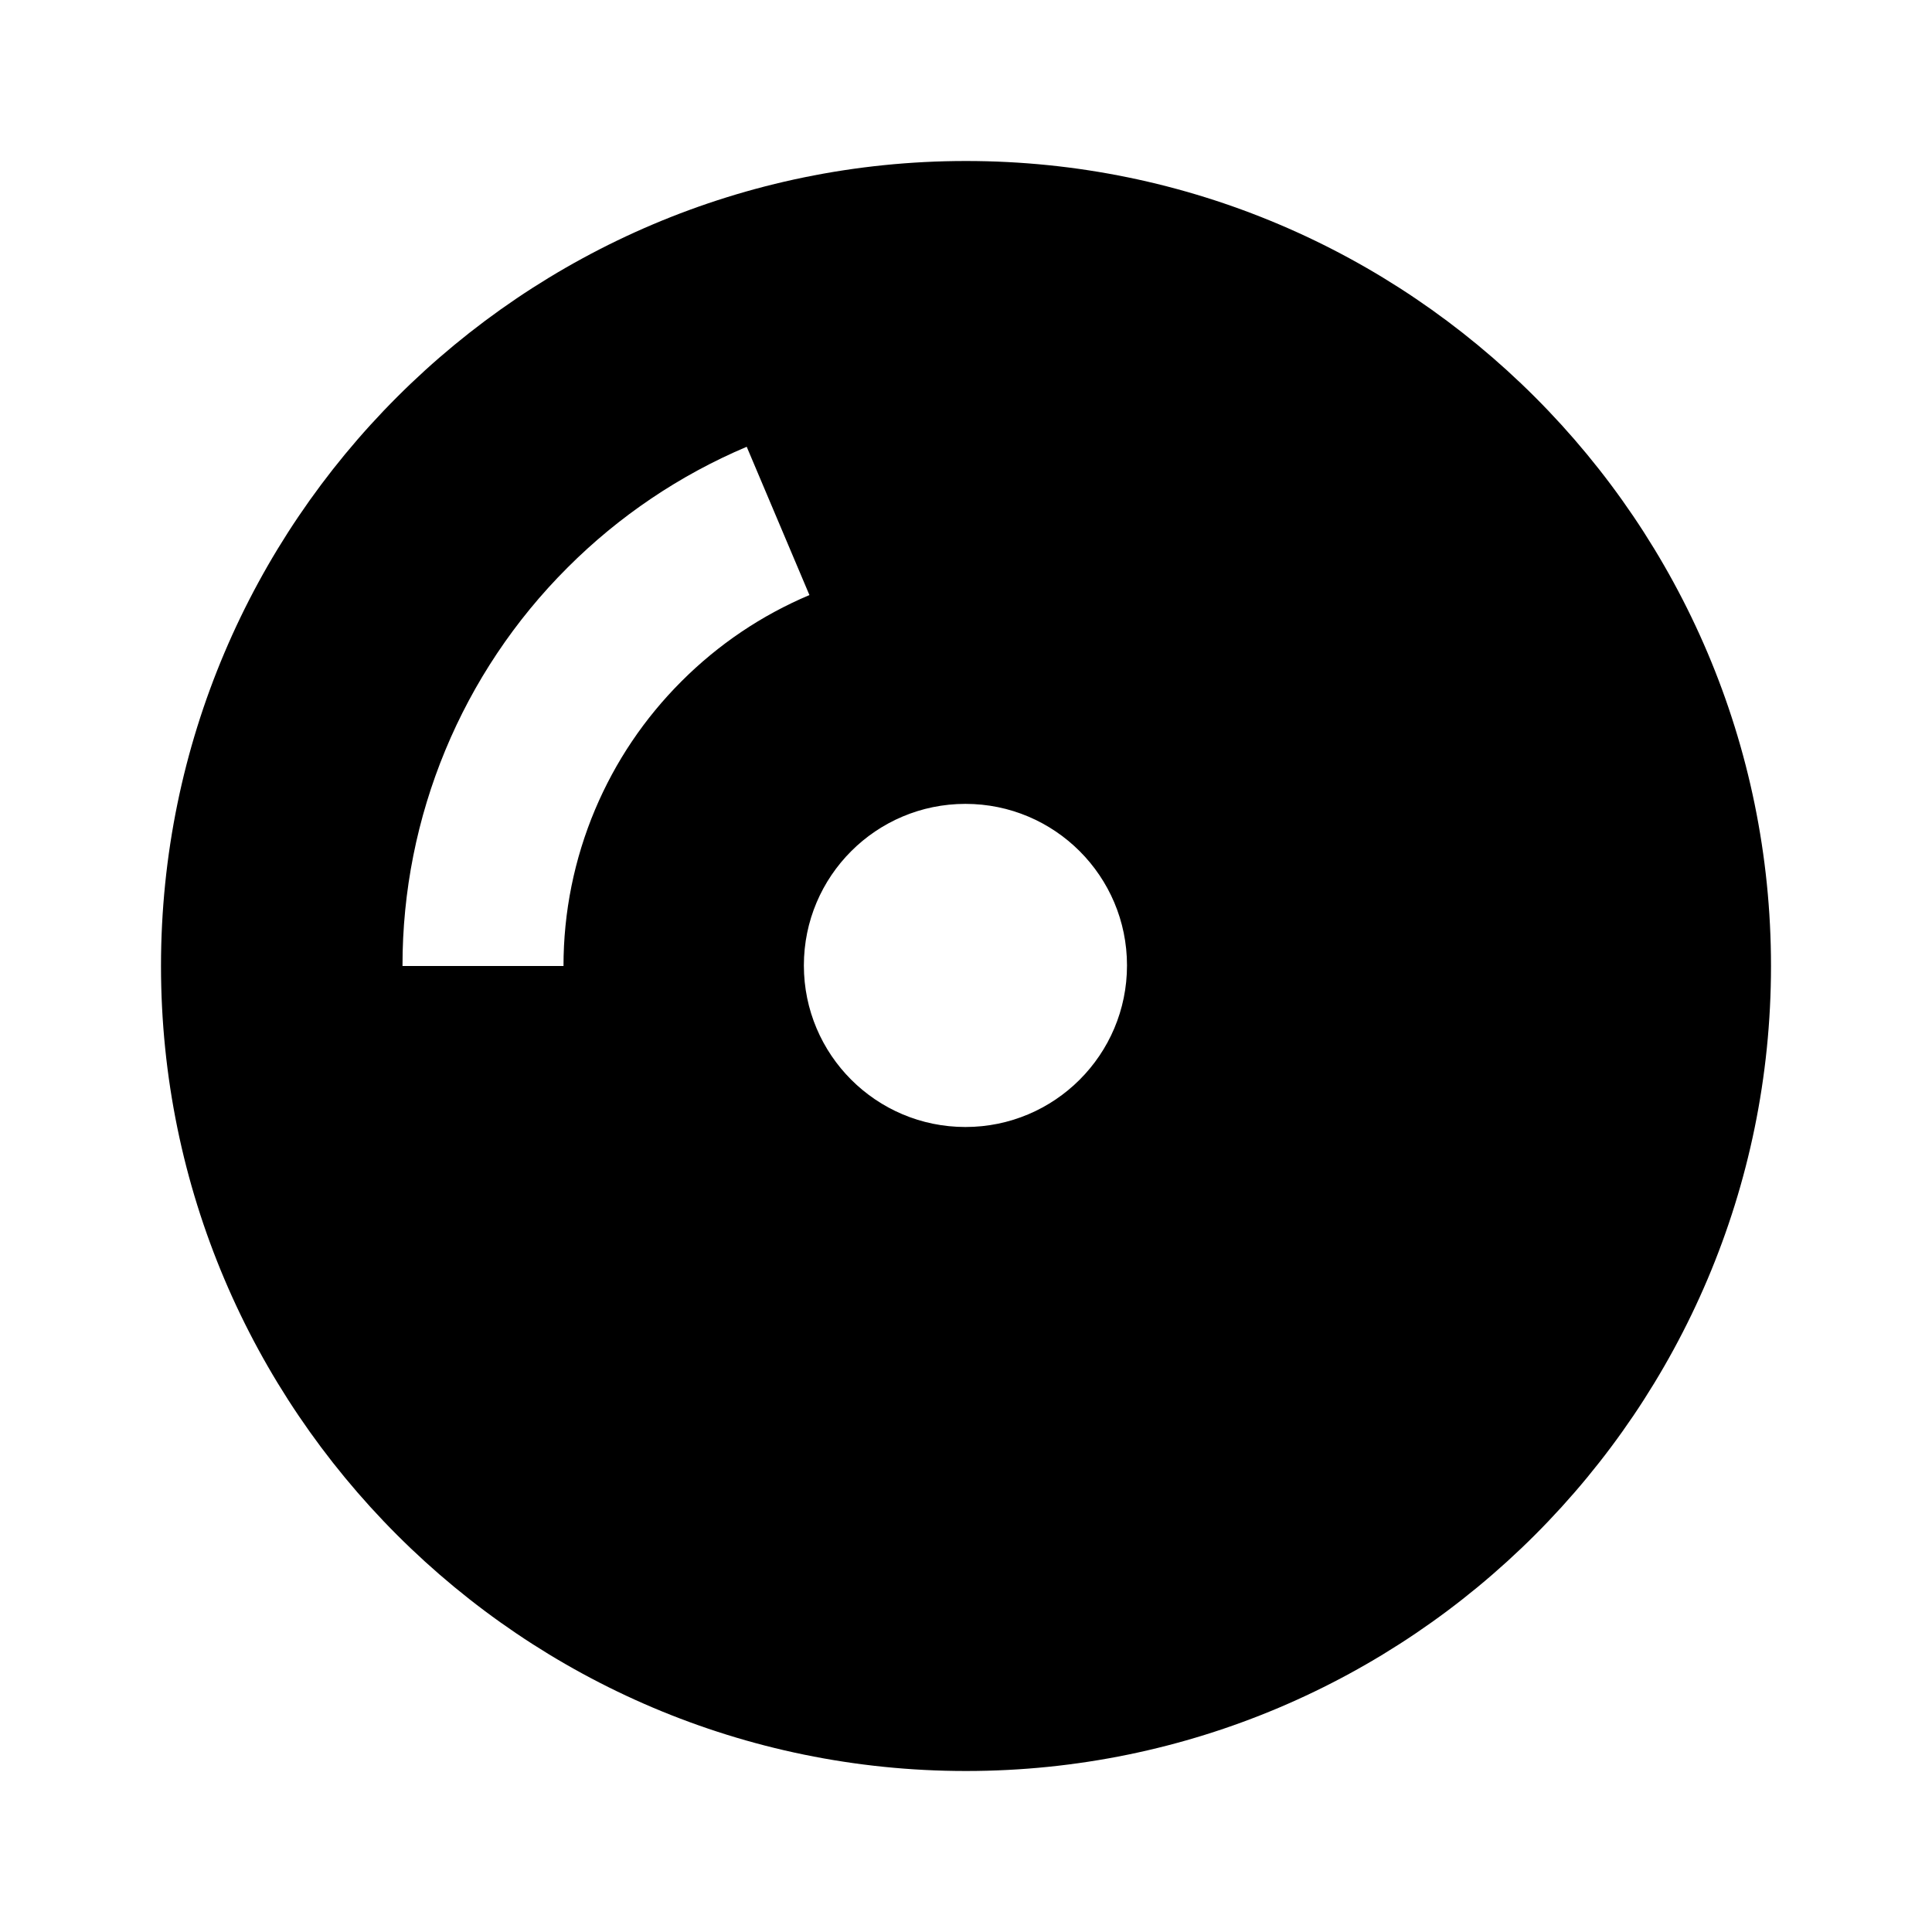
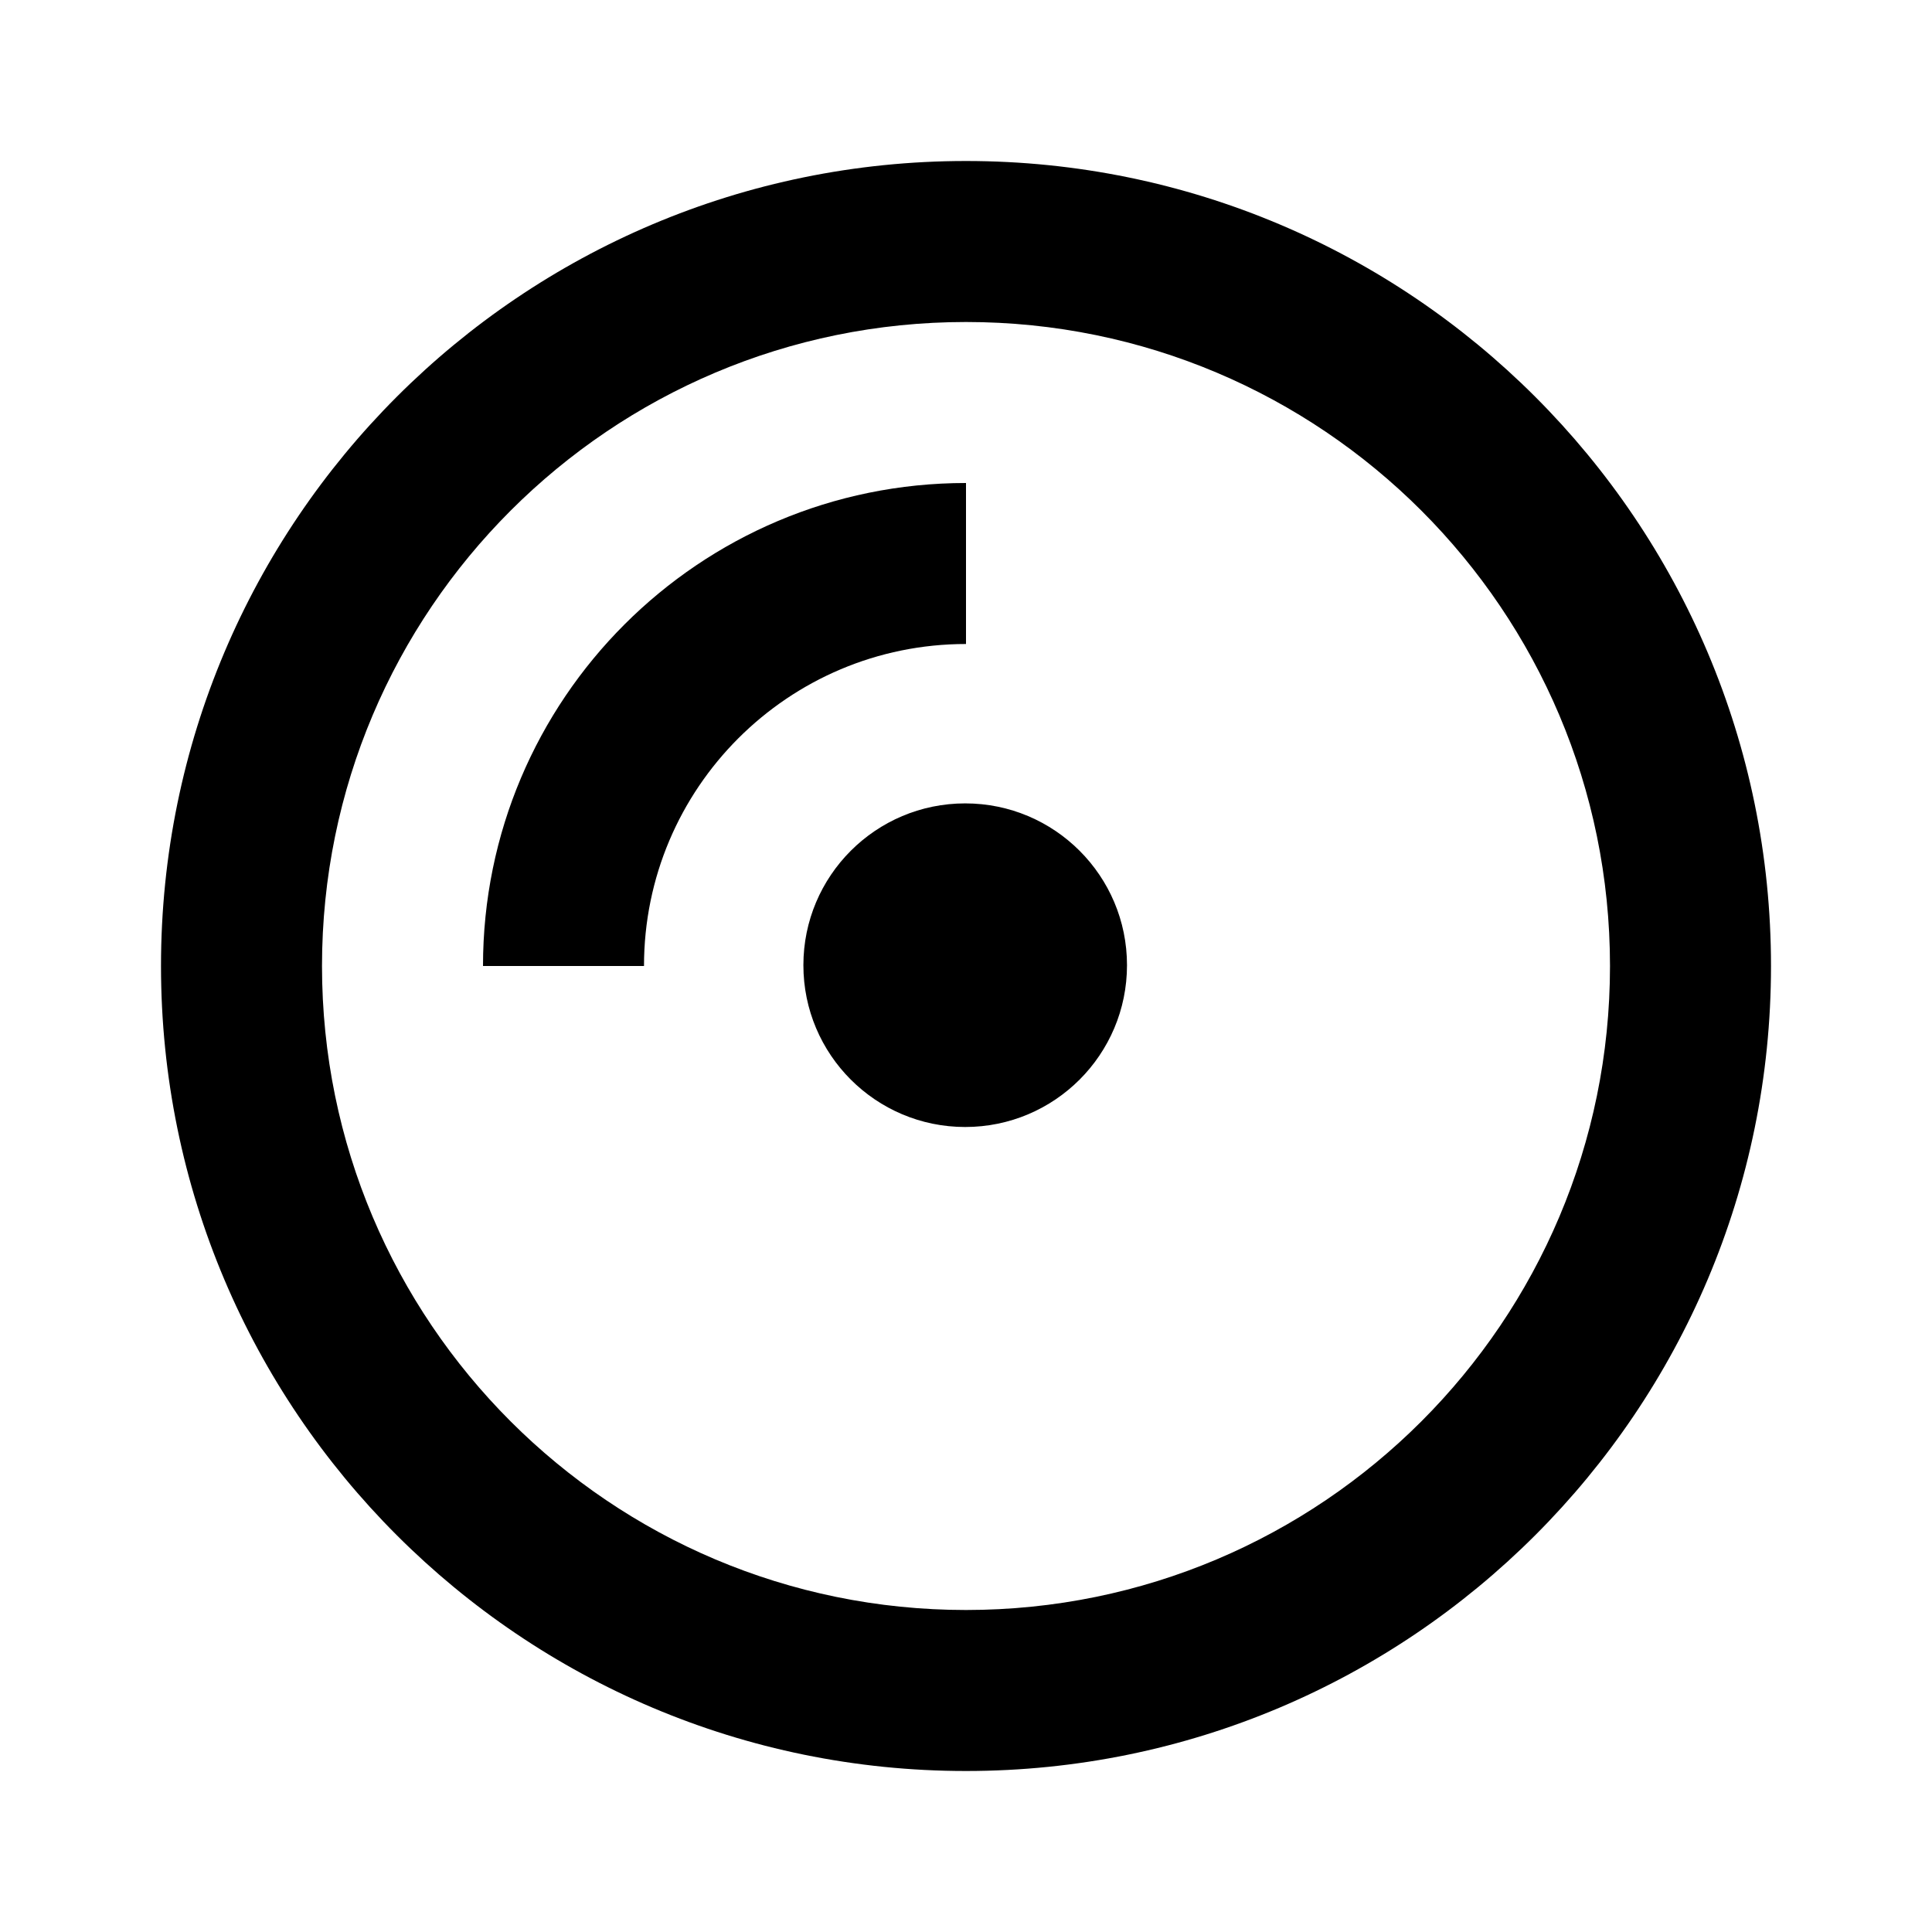
<svg xmlns="http://www.w3.org/2000/svg" width="24" height="24" viewBox="0 0 24 24">
-   <path fill="currentColor" d="M12 2C6.486 2 2 6.486 2 12s4.486 10 10 10s10-4.486 10-10S17.514 2 12 2m-4.607 8.055A5 5 0 0 0 7 12H5a6.98 6.98 0 0 1 2.051-4.95a7 7 0 0 1 2.225-1.5l.779 1.842c-.596.252-1.13.612-1.59 1.072s-.82.995-1.072 1.591m4.6 3.945a2.007 2.007 0 1 1 0-4.014a2.007 2.007 0 0 1 0 4.014" />
+   <circle cx="11.99" cy="11.99" r="2.01" fill="currentColor" />
+   <path fill="currentColor" d="M12 2a10 10 0 1 0 10 10A10 10 0 0 0 12 2m0 18a8 8 0 1 1 8-8a8 8 0 0 1-8 8" />
+   <path fill="currentColor" d="M12 6a6 6 0 0 0-6 6h2a4 4 0 0 1 4-4z" />
</svg>
